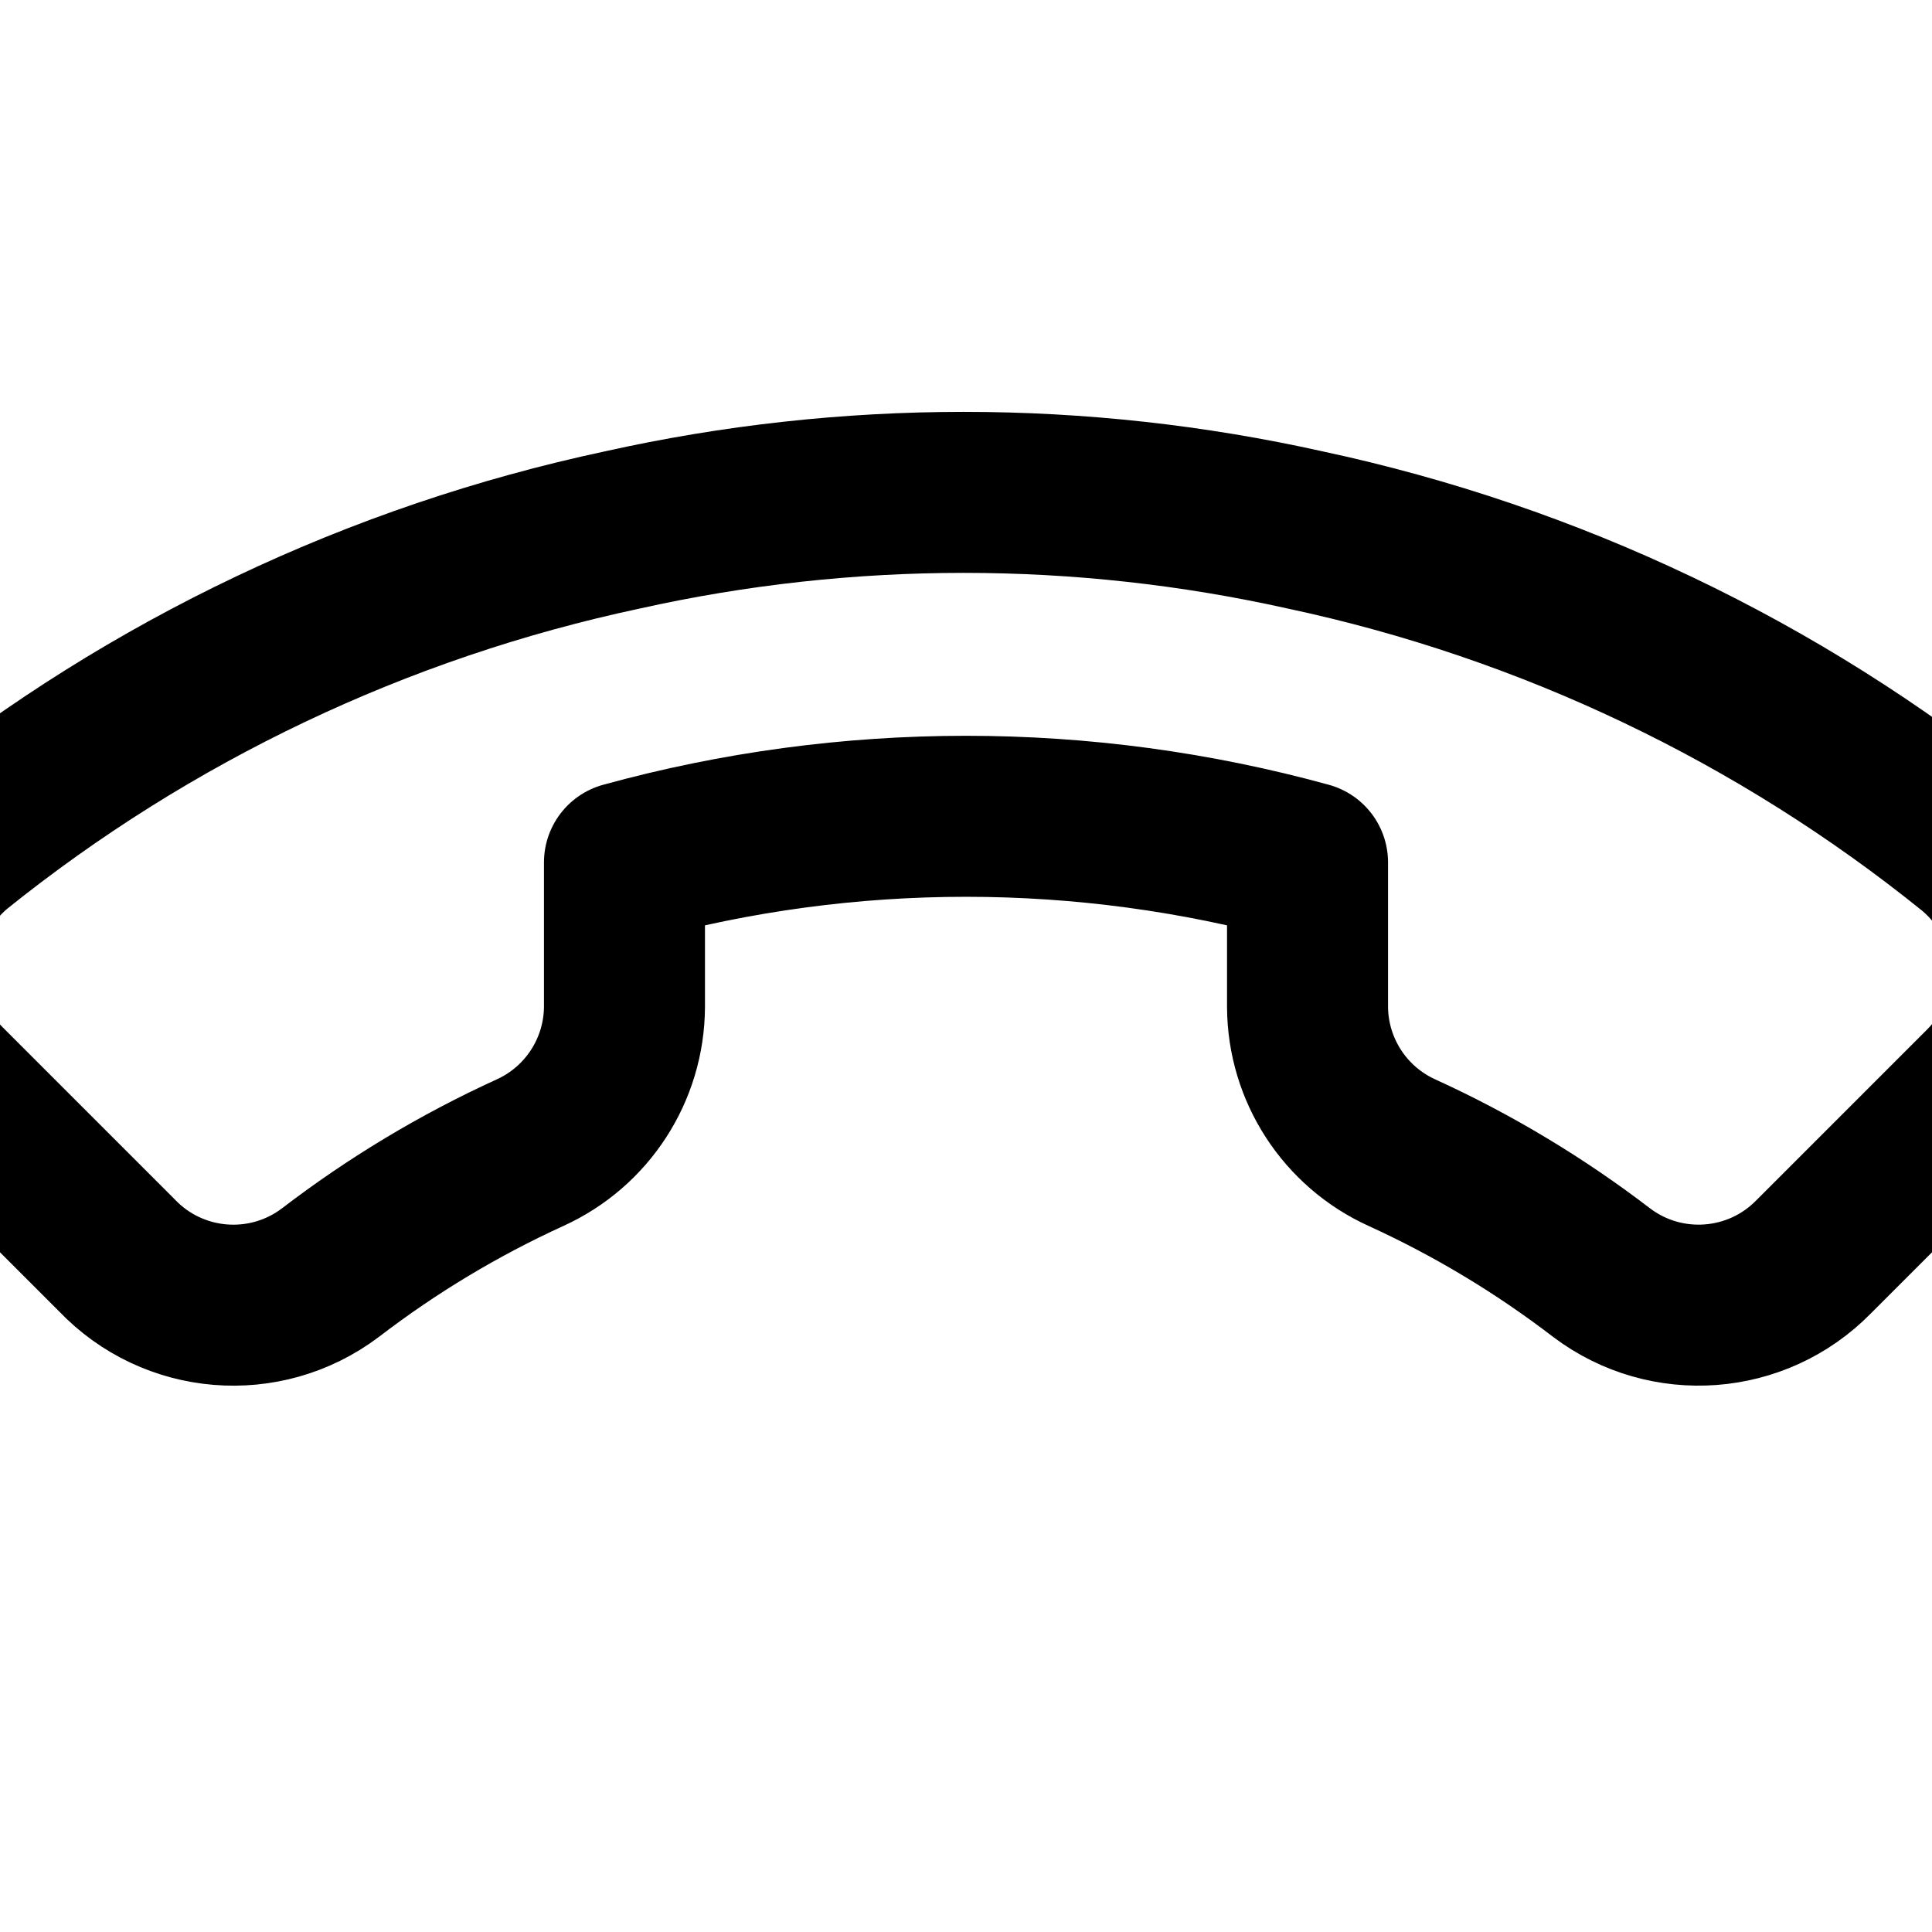
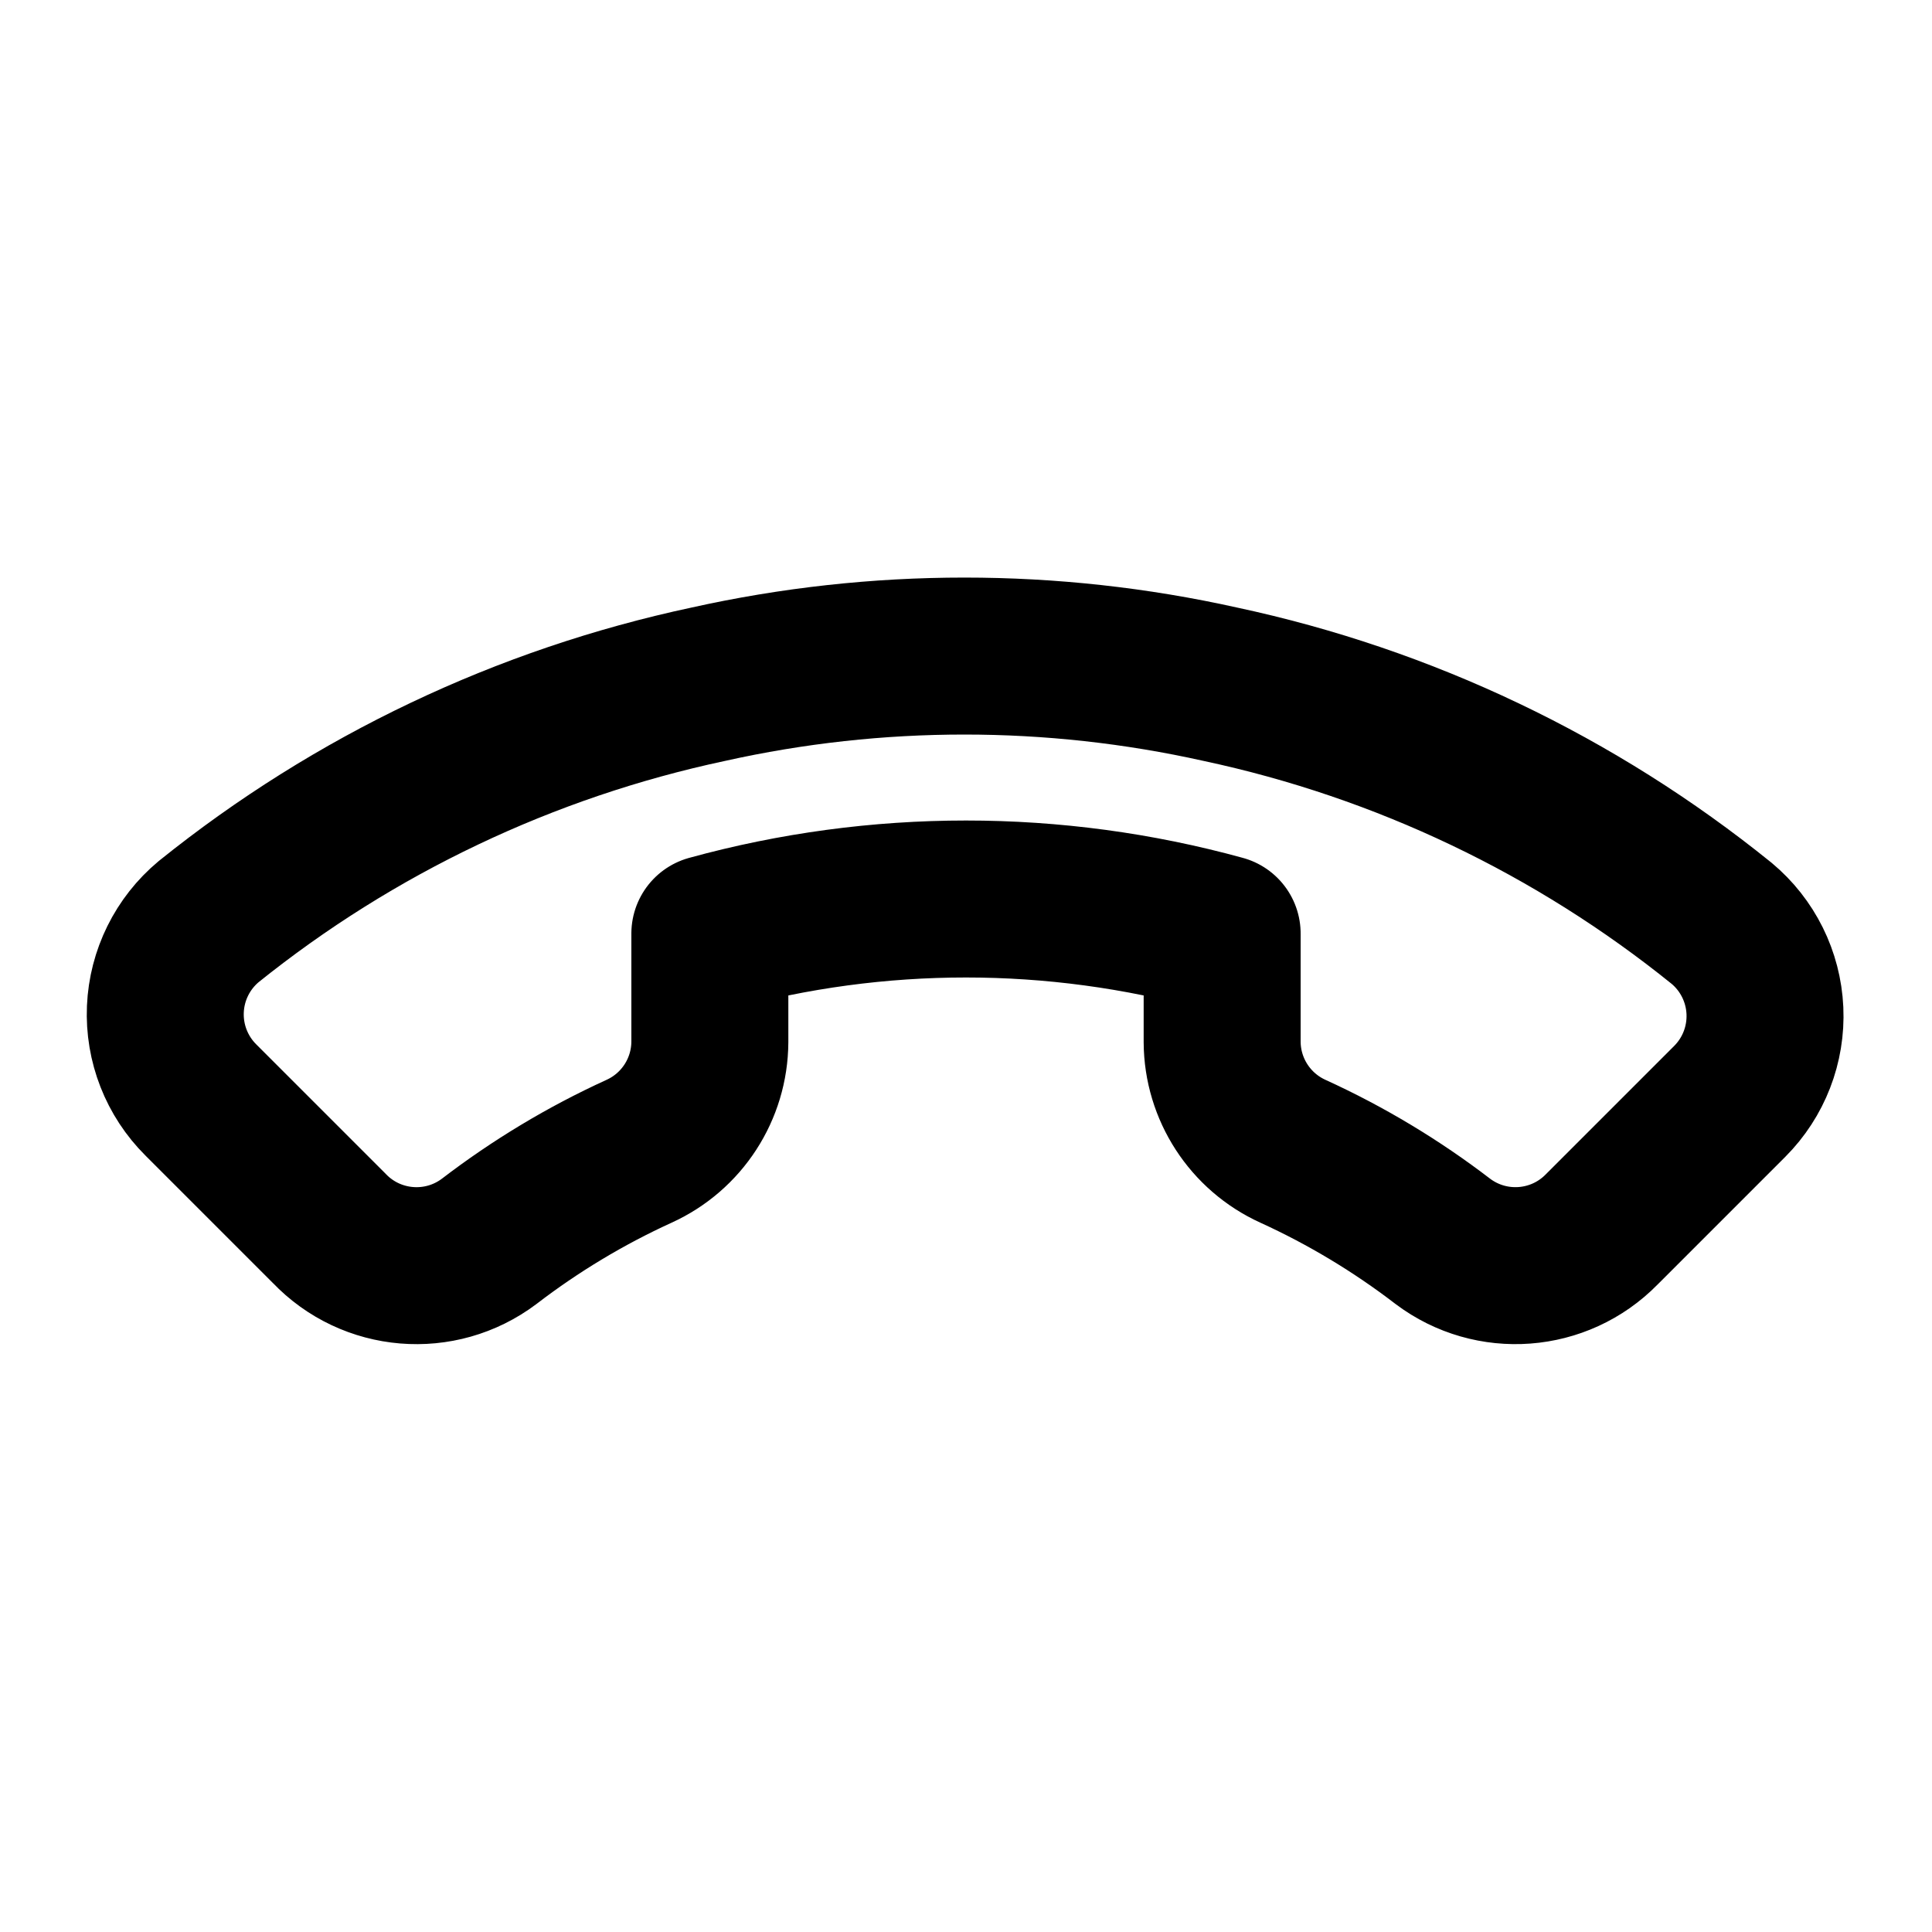
- <svg xmlns="http://www.w3.org/2000/svg" width="24" height="24" viewBox="0 0 24 24" fill="none" stroke="currentColor" stroke-width="2" stroke-linecap="round" stroke-linejoin="round">
+ <svg xmlns="http://www.w3.org/2000/svg" width="24" height="24" viewBox="-4 -4.75 32 32" fill="none" stroke="currentColor" stroke-width="2.6" stroke-linecap="round" stroke-linejoin="round">
  <g transform="rotate(135 12 12)">
    <path d="M22 16.92v3a2 2 0 0 1-2.18 2 19.79 19.79 0 0 1-8.63-3.07 19.5 19.5 0 0 1-6-6 19.79 19.79 0 0 1-3.07-8.67A2 2 0 0 1 4.11 2h3a2 2 0 0 1 2 1.72 12.84 12.84 0 0 0 .7 2.81 2 2 0 0 1-.45 2.11L8.09 9.91a16 16 0 0 0 6 6l1.27-1.27a2 2 0 0 1 2.11-.45 12.84 12.84 0 0 0 2.81.7A2 2 0 0 1 22 16.92z" />
  </g>
</svg>
